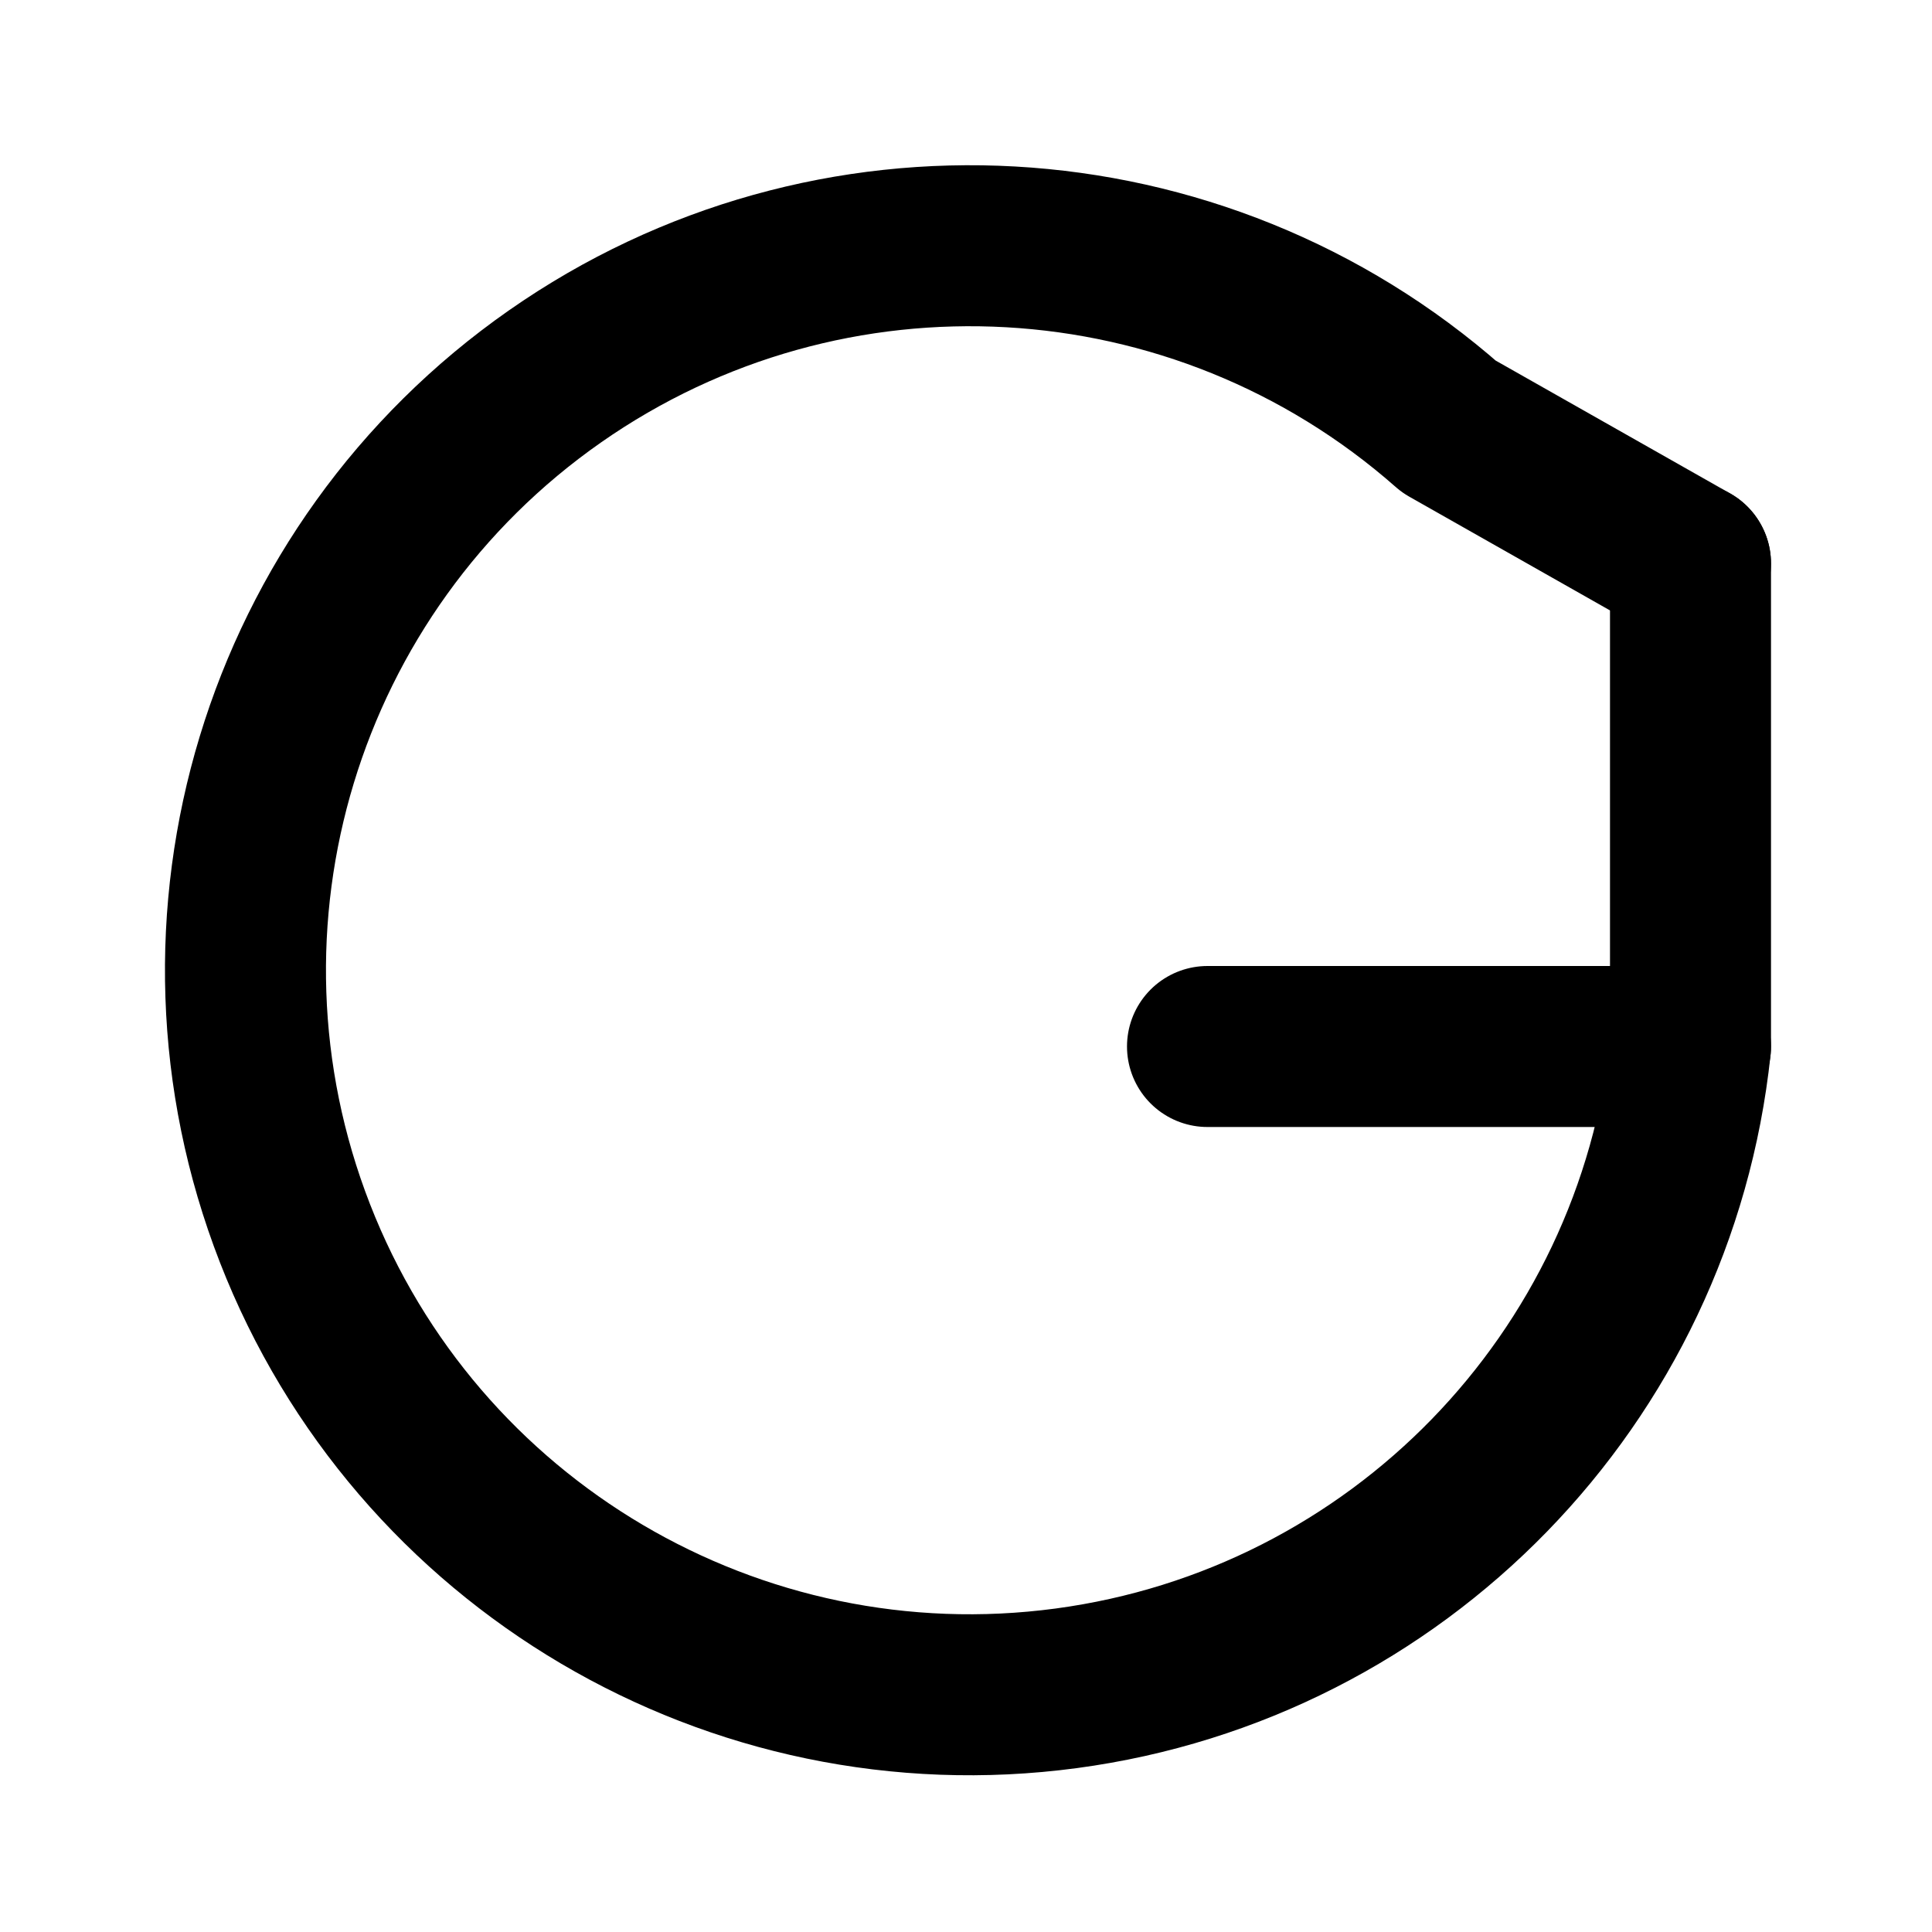
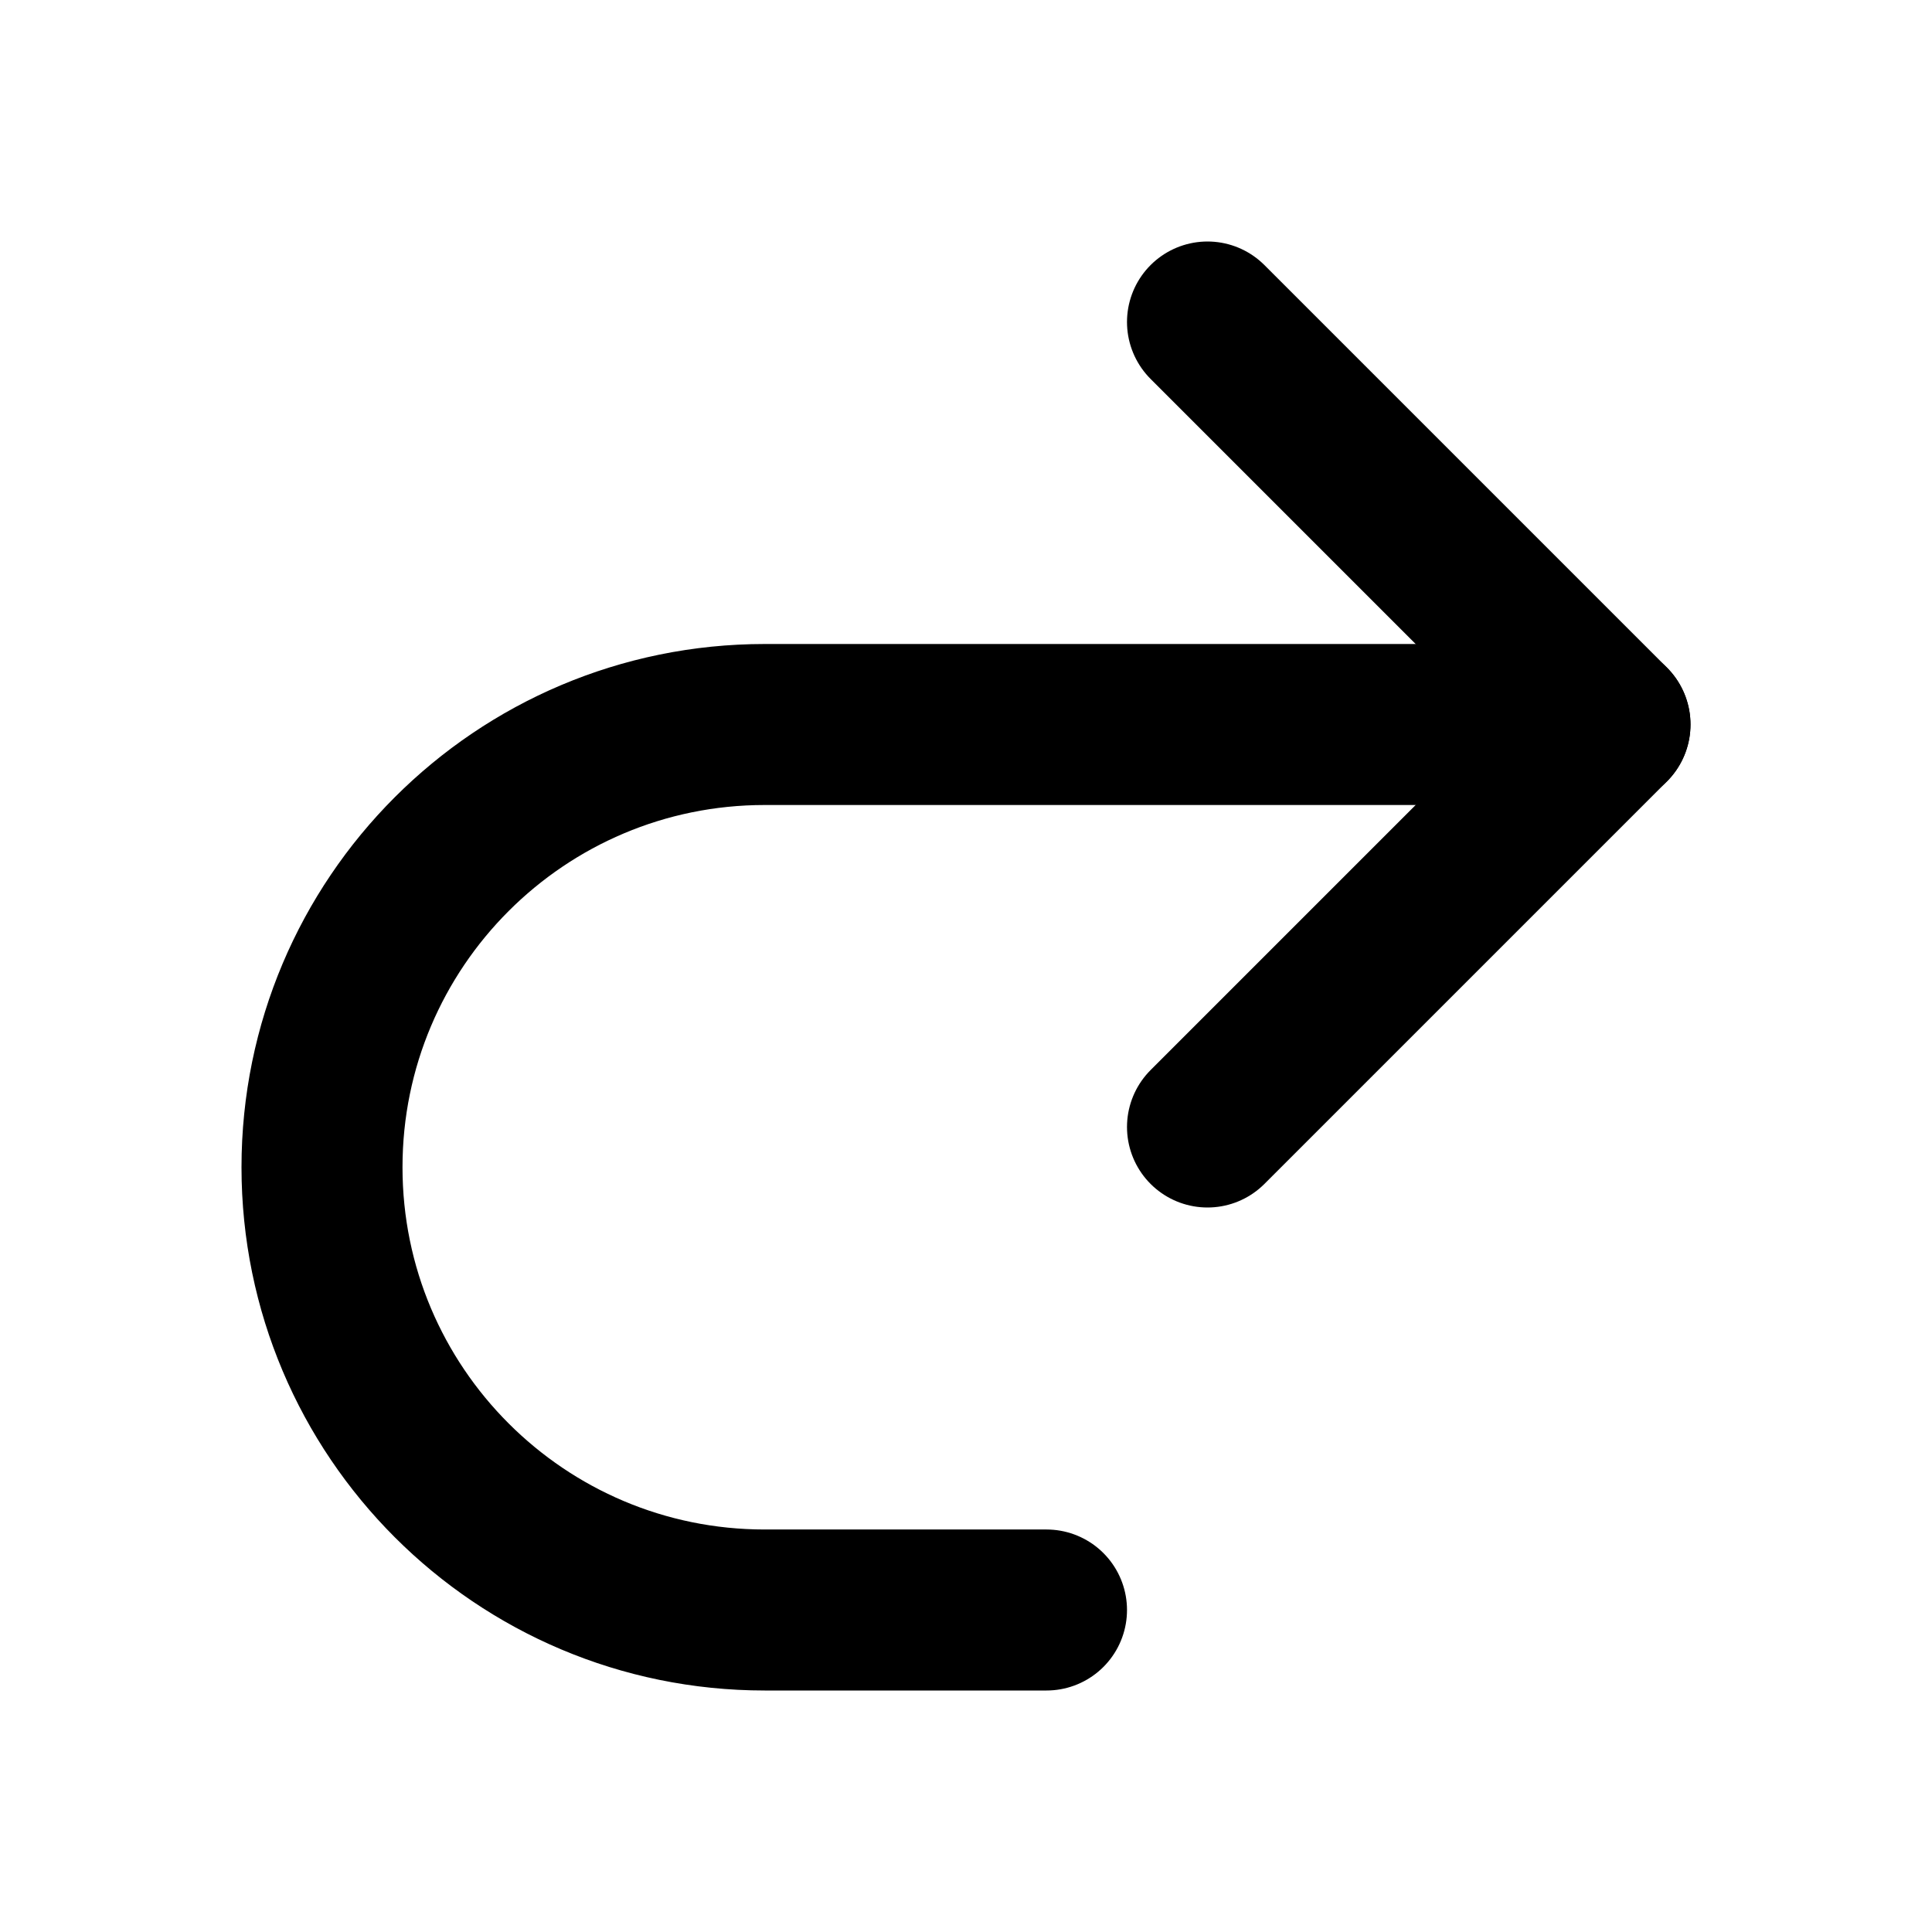
- <svg xmlns="http://www.w3.org/2000/svg" viewBox="0 0 24 24" width="16" height="16" fill="none" stroke="currentColor" stroke-width="2" stroke-linecap="round" stroke-linejoin="round">
-   <path d="M21 7v6h-6" />
-   <path d="M21 13a9 9 0 1 1-3-7.7L21 7" />
+ <svg xmlns="http://www.w3.org/2000/svg" viewBox="0 0 24 24" width="24" height="24" fill="none" stroke="currentColor" stroke-width="2" stroke-linecap="round" stroke-linejoin="round">
+   <path d="m15 14 5-5-5-5" />
+   <path d="M20 9H9.5a5.5 5.5 0 0 0 0 11H13" />
</svg>
